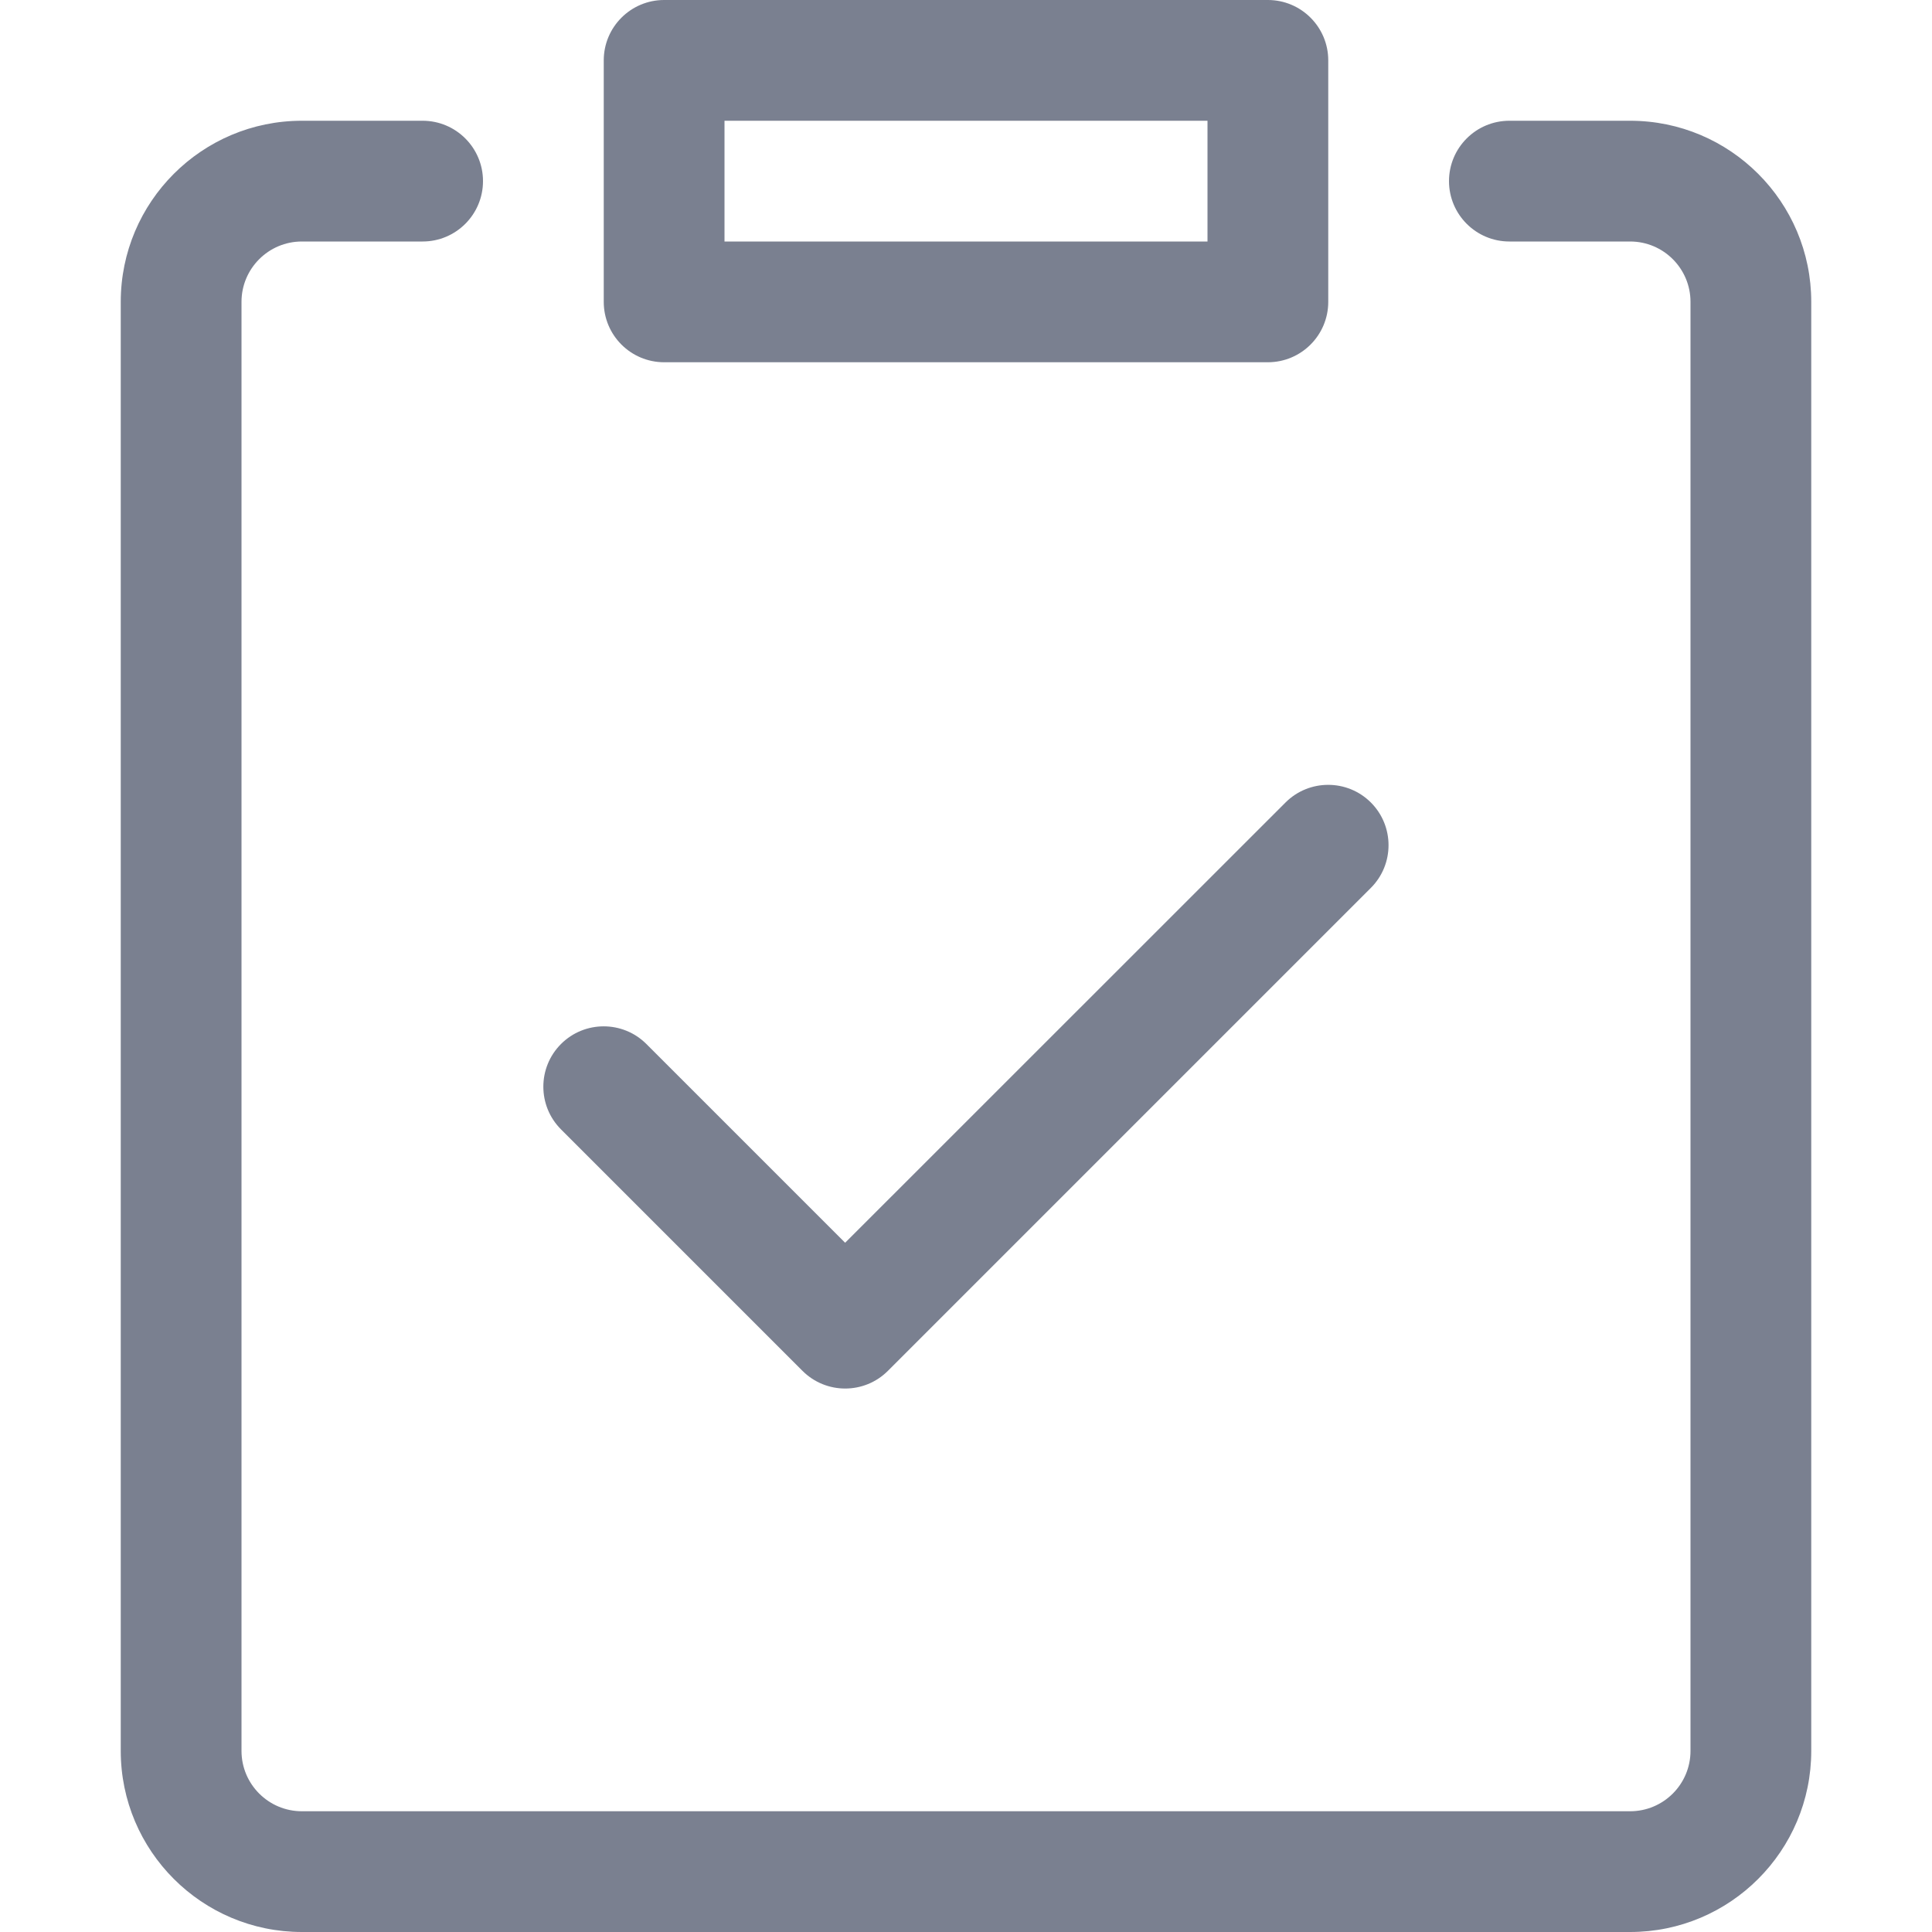
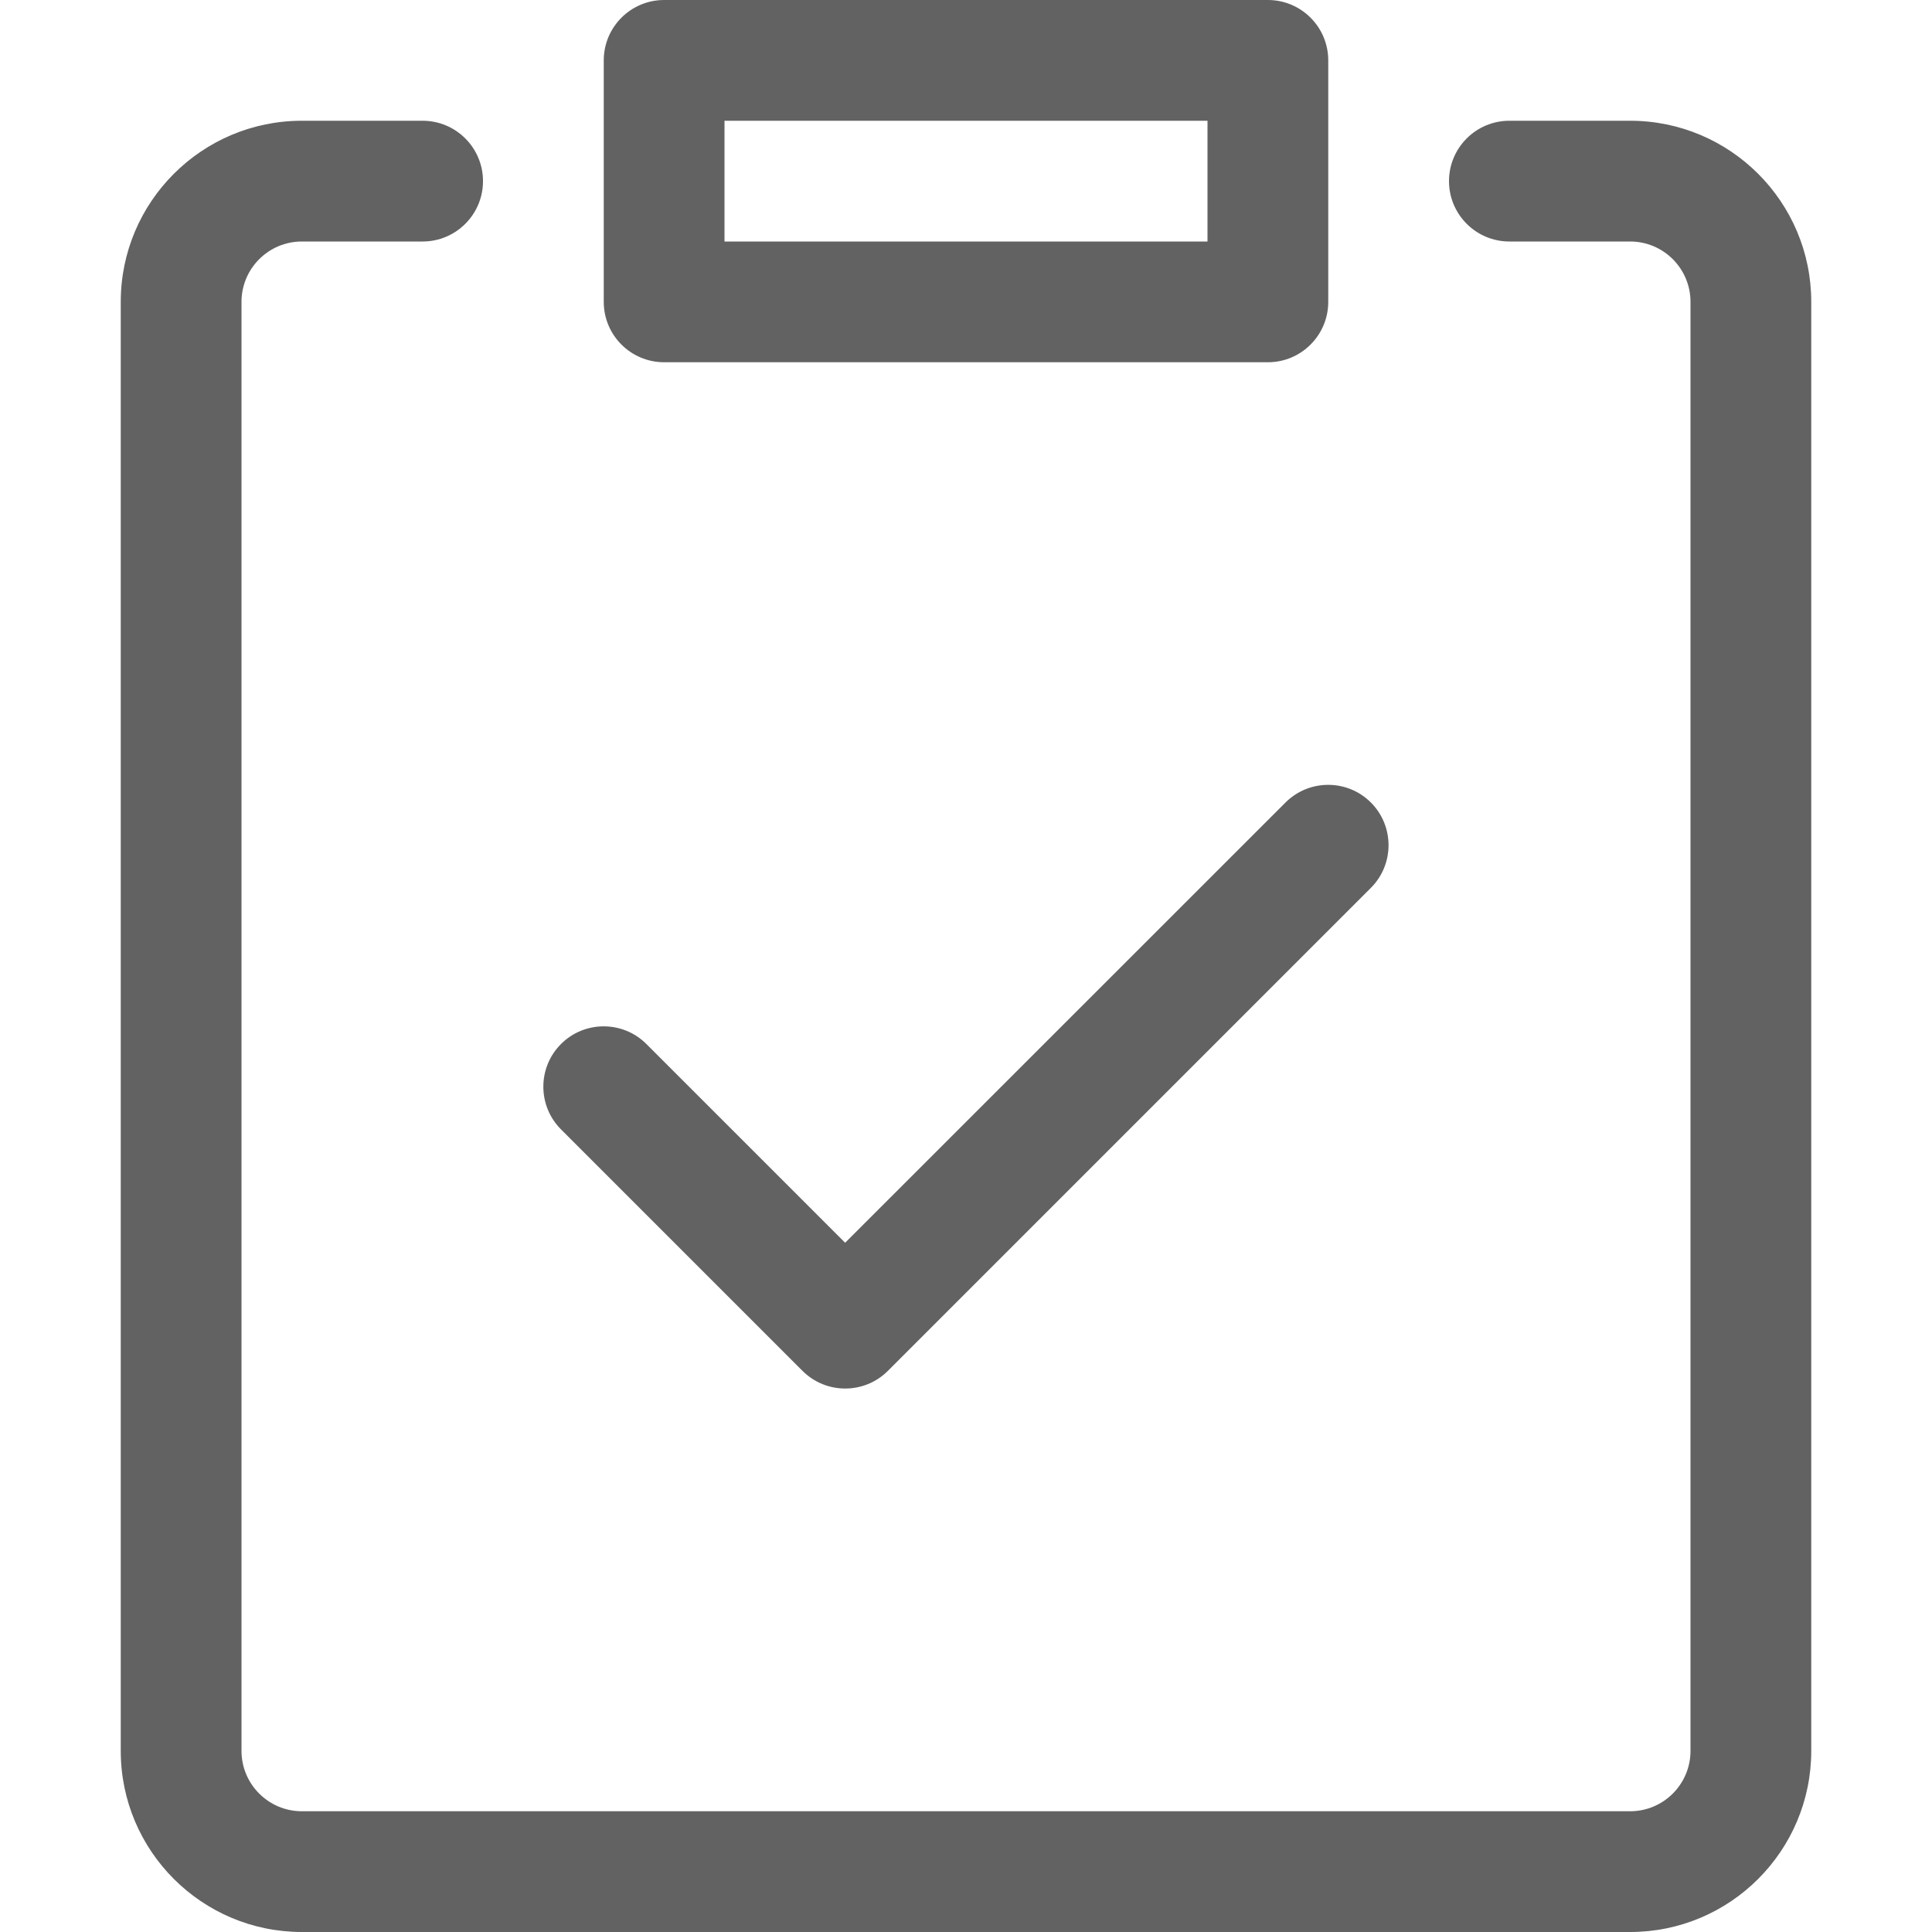
<svg xmlns="http://www.w3.org/2000/svg" height="16" viewBox="0 0 16 16" width="16">
-   <g fill="#7a8090" transform="translate(1)">
+   <g fill="#626262" transform="translate(1)">
    <path d="m11.5 2c-.276 0-.5-.224-.5-.5s.224-.5.5-.5h1c.828 0 1.5.672 1.5 1.5v12c0 .828-.672 1.5-1.5 1.5h-11c-.828 0-1.5-.672-1.5-1.5v-12c0-.828.672-1.5 1.5-1.5h1c.276 0 .5.224.5.5s-.224.5-.5.5h-1c-.276 0-.5.224-.5.5v12c0 .276.224.5.5.5h11c.276 0 .5-.224.5-.5v-12c0-.276-.224-.5-.5-.5z" />
    <path d="m5 1v1h4v-1zm-.5-1h5c.276 0 .5.224.5.5v2c0 .276-.224.5-.5.5h-5c-.276 0-.5-.224-.5-.5v-2c0-.276.224-.5.5-.5z" />
    <path d="m9.646 6.646c.195-.195.512-.195.707 0 .195.195.195.512 0 .707l-4 4c-.195.195-.512.195-.707 0l-2-2c-.195-.195-.195-.512 0-.707s.512-.195.707 0l1.646 1.646z" />
  </g>
</svg>
